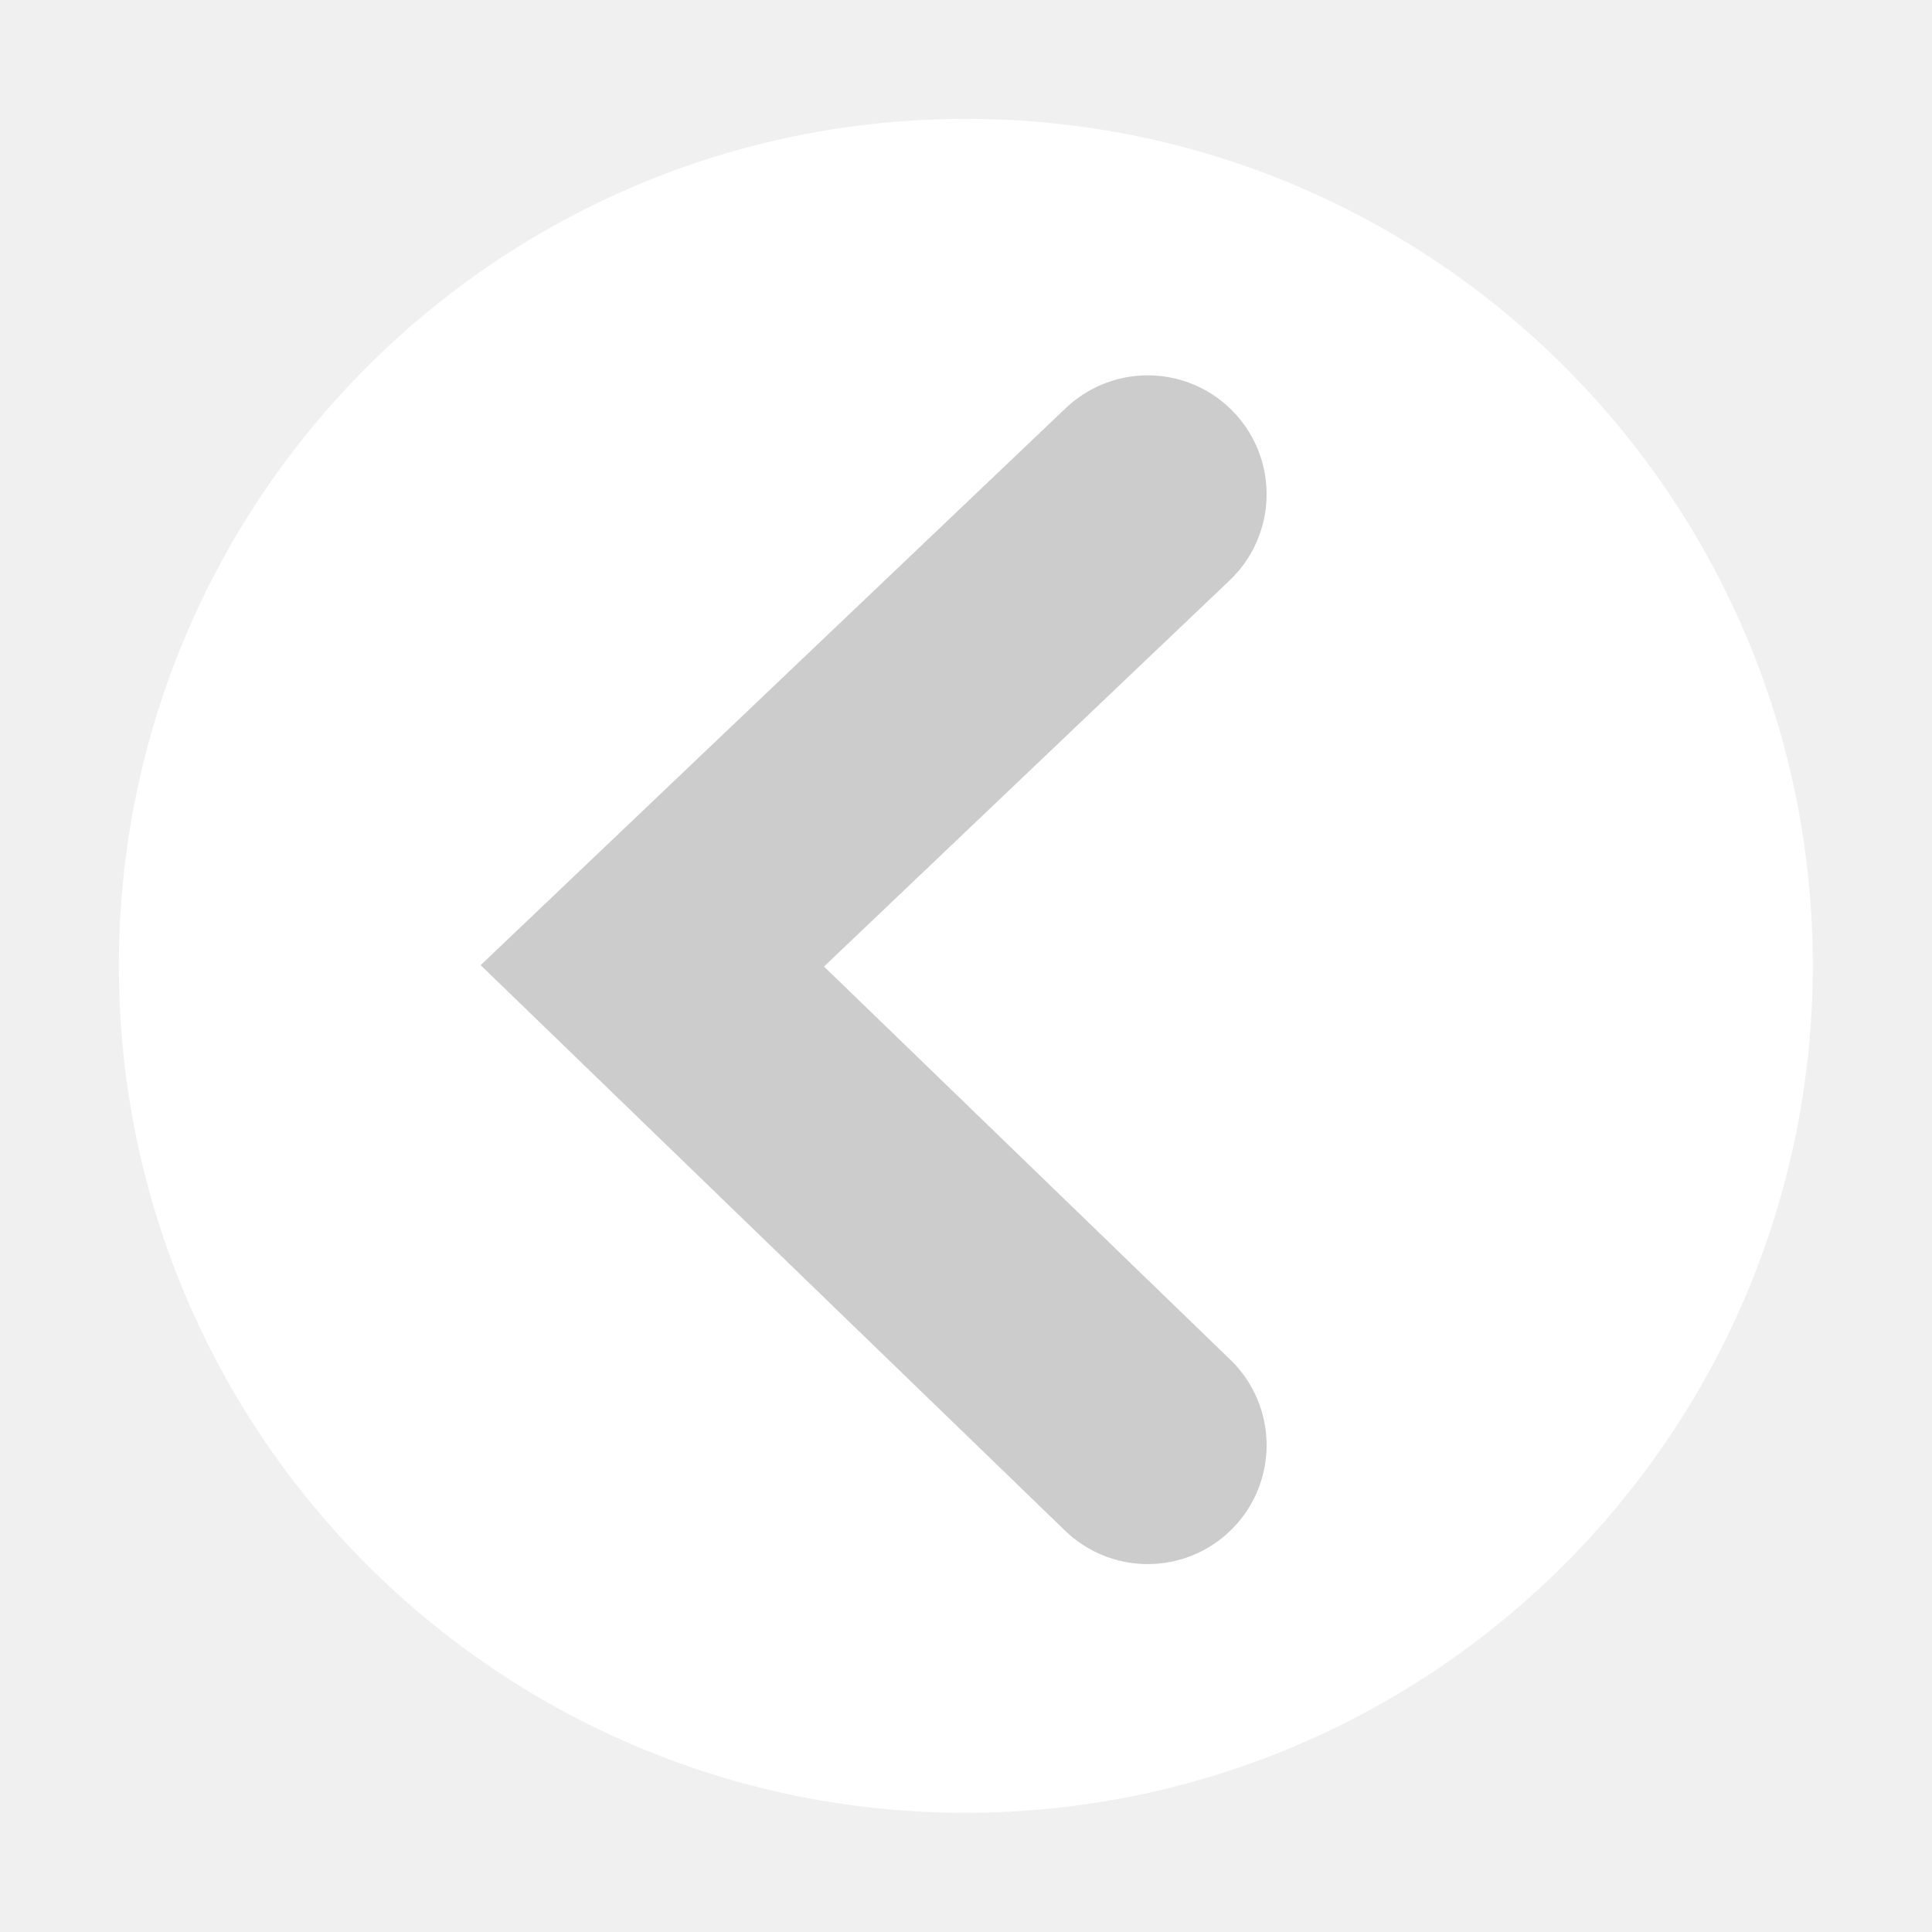
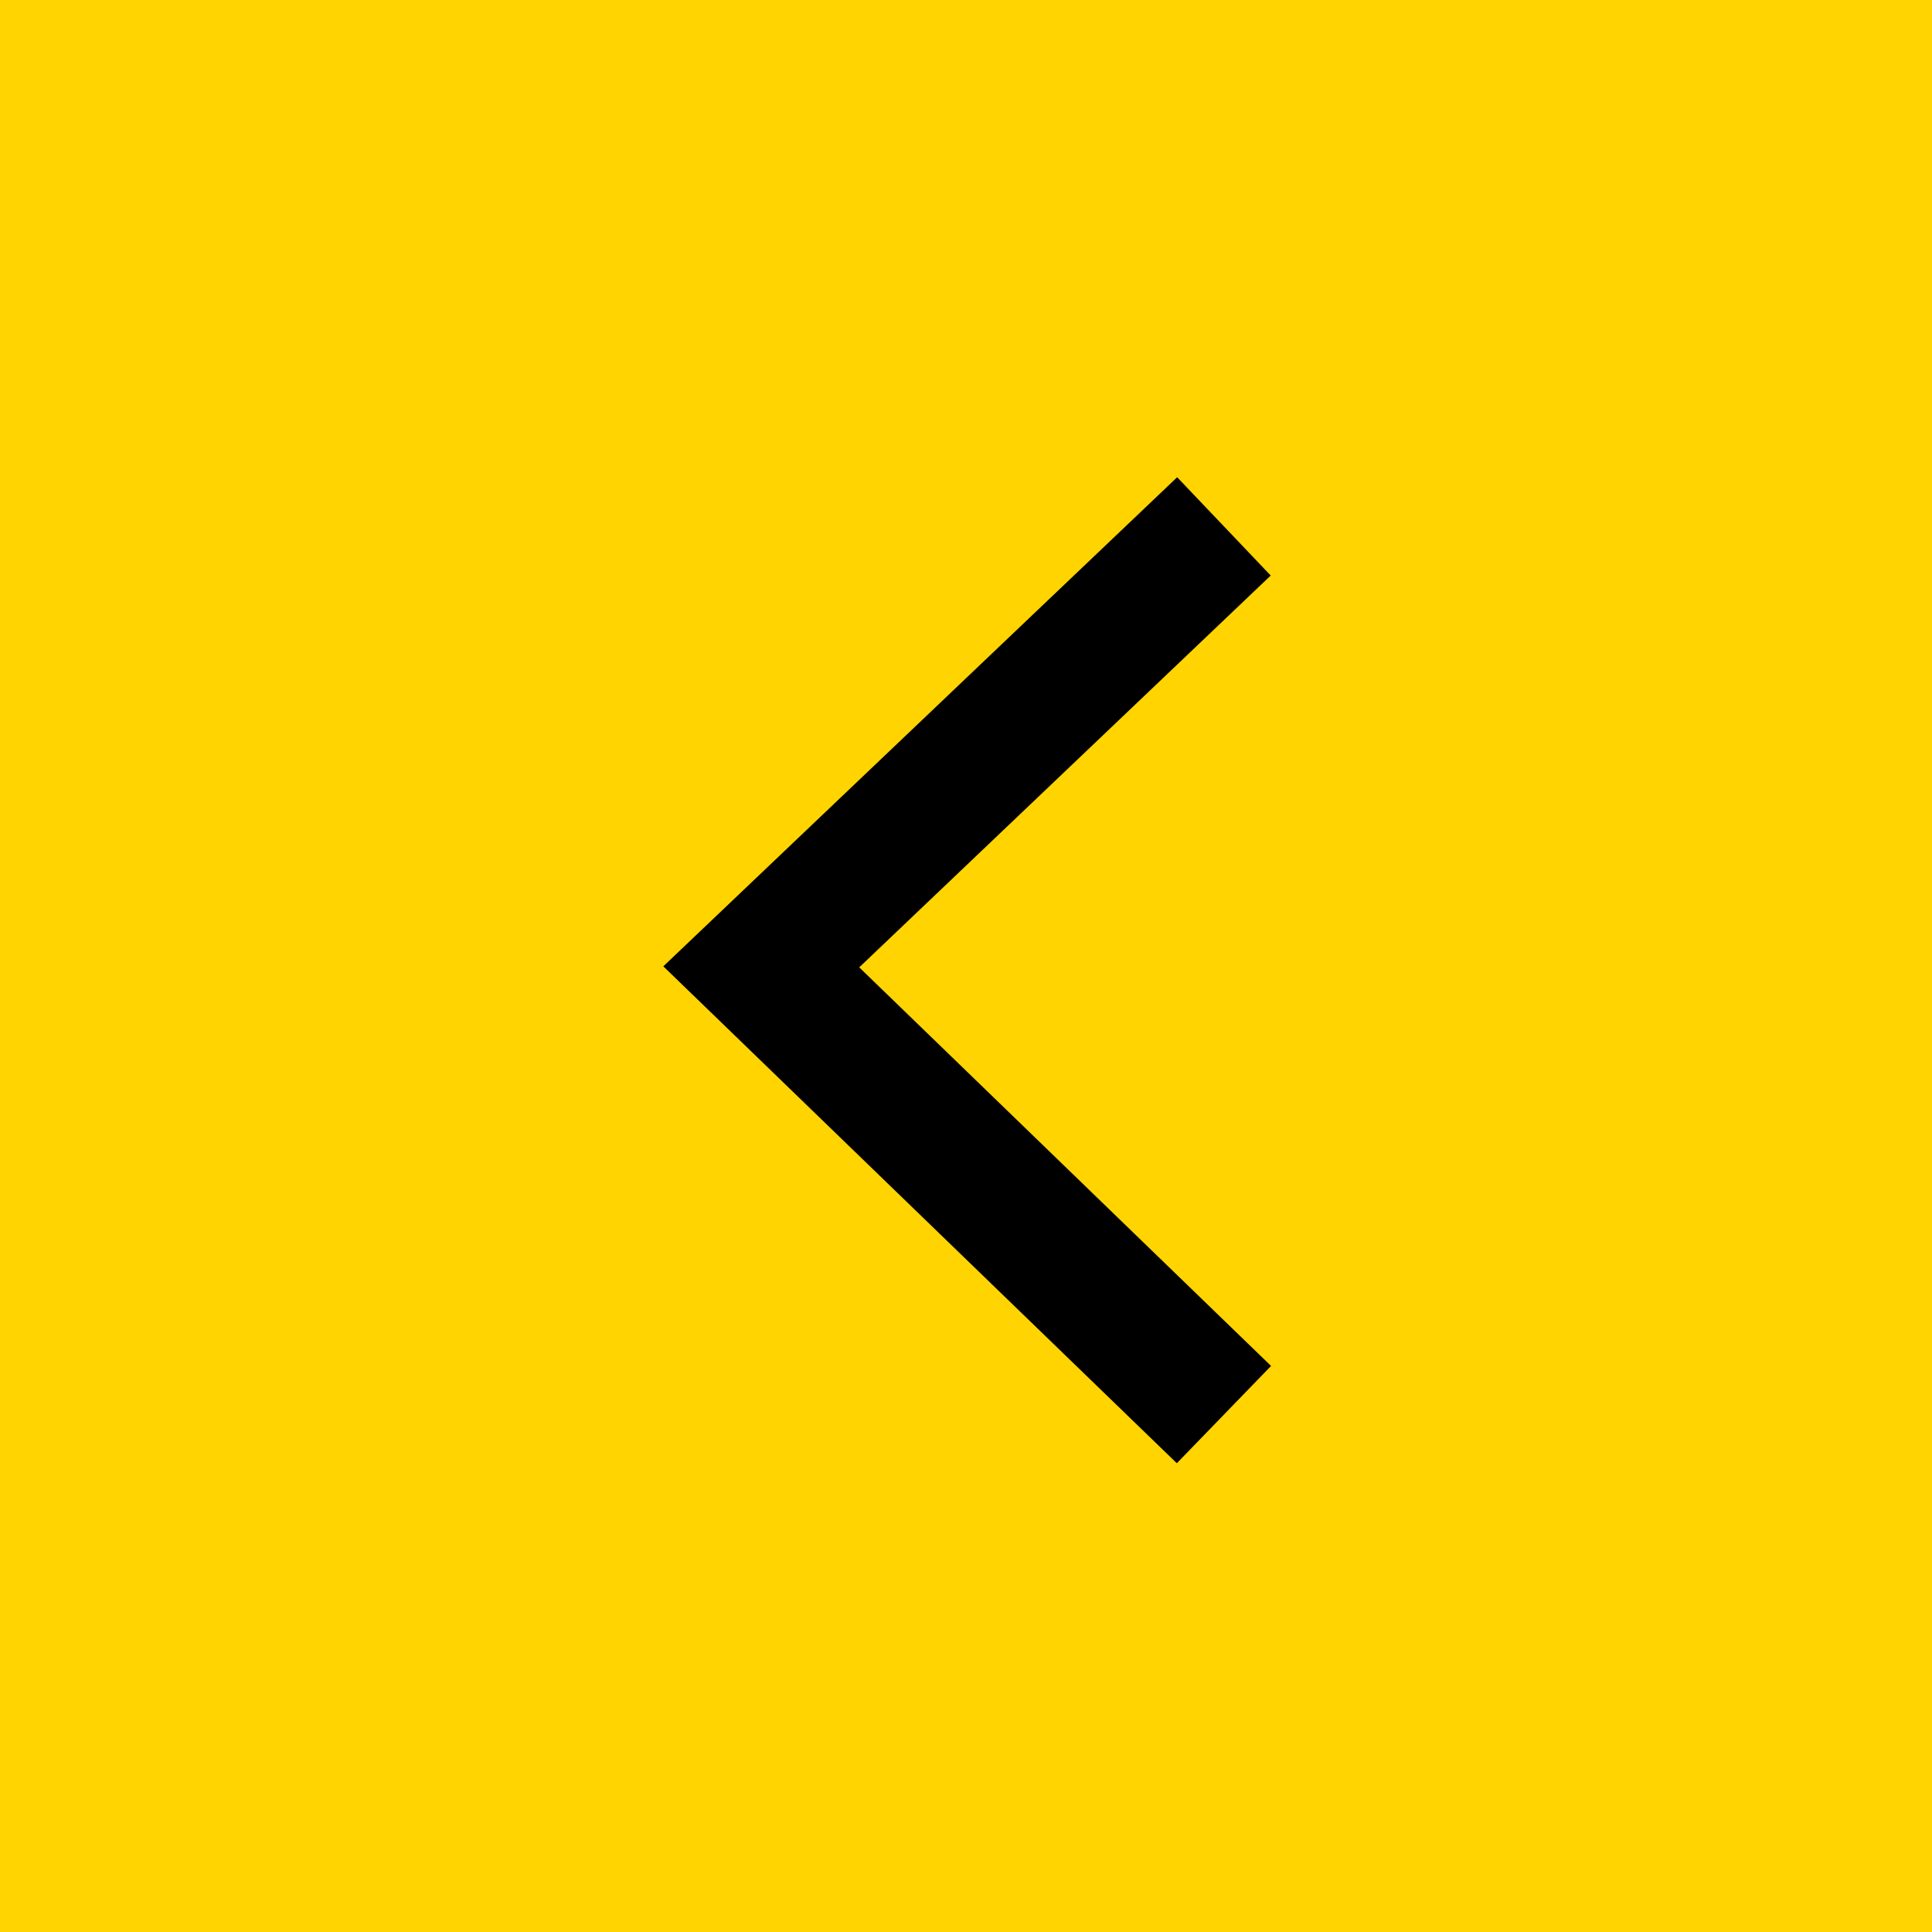
- <svg xmlns="http://www.w3.org/2000/svg" viewBox="0 0 65.01 65.01">
-   <defs>
-     <style>.cls-1{fill:#fff;}.cls-3{fill:none;stroke:#ccc;stroke-linecap:round;stroke-miterlimit:10;stroke-width:8px;}</style>
-   </defs>
-   <g id="top">
-     <path d="M32.5 61A28.5 28.5 0 1 1 61 32.5 28.54 28.54 0 0 1 32.5 61z" class="cls-1" />
-     <path d="M38.62 16.63L21.95 32.5l16.67 16.13" class="cls-3" />
-   </g>
+ <svg xmlns="http://www.w3.org/2000/svg" width="57" height="57" viewBox="0 0 57 57">
+   <rect width="57" height="57" fill="#ffd400" />
+   <polygon points="34.72 43.17 19.57 28.51 34.73 14.08 37.49 16.98 25.35 28.54 37.5 40.3 34.72 43.17" />
</svg>
